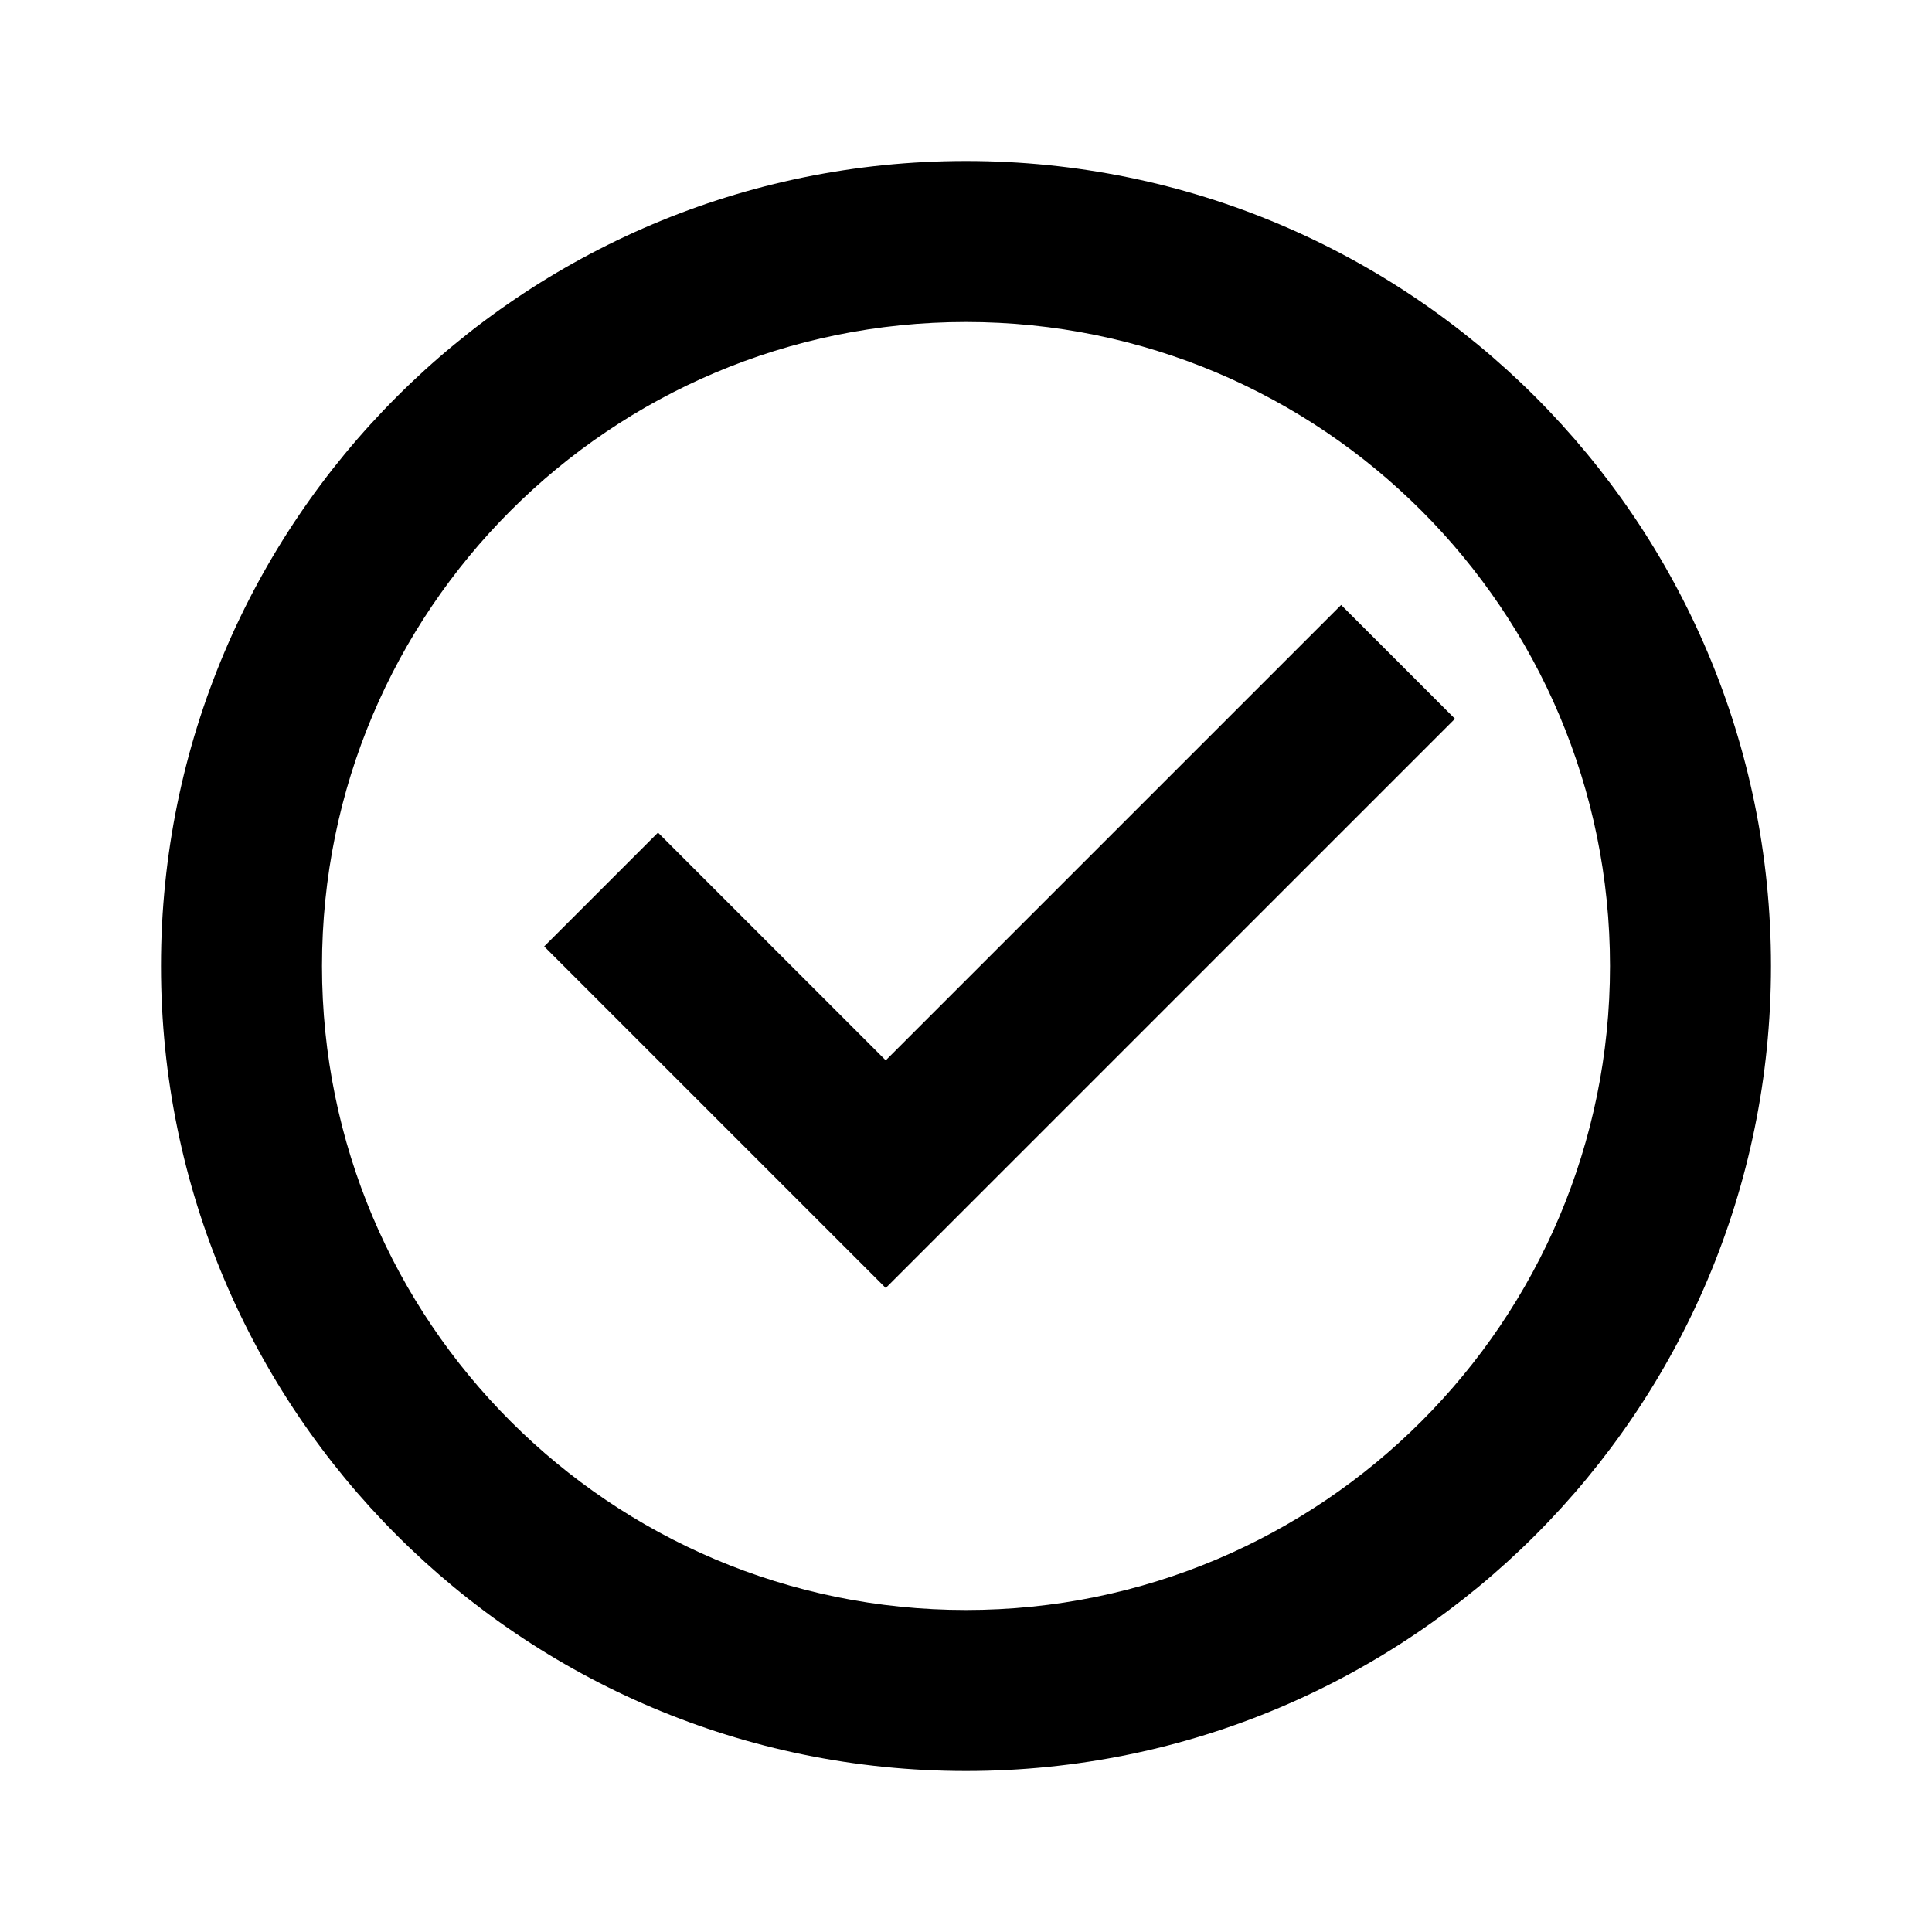
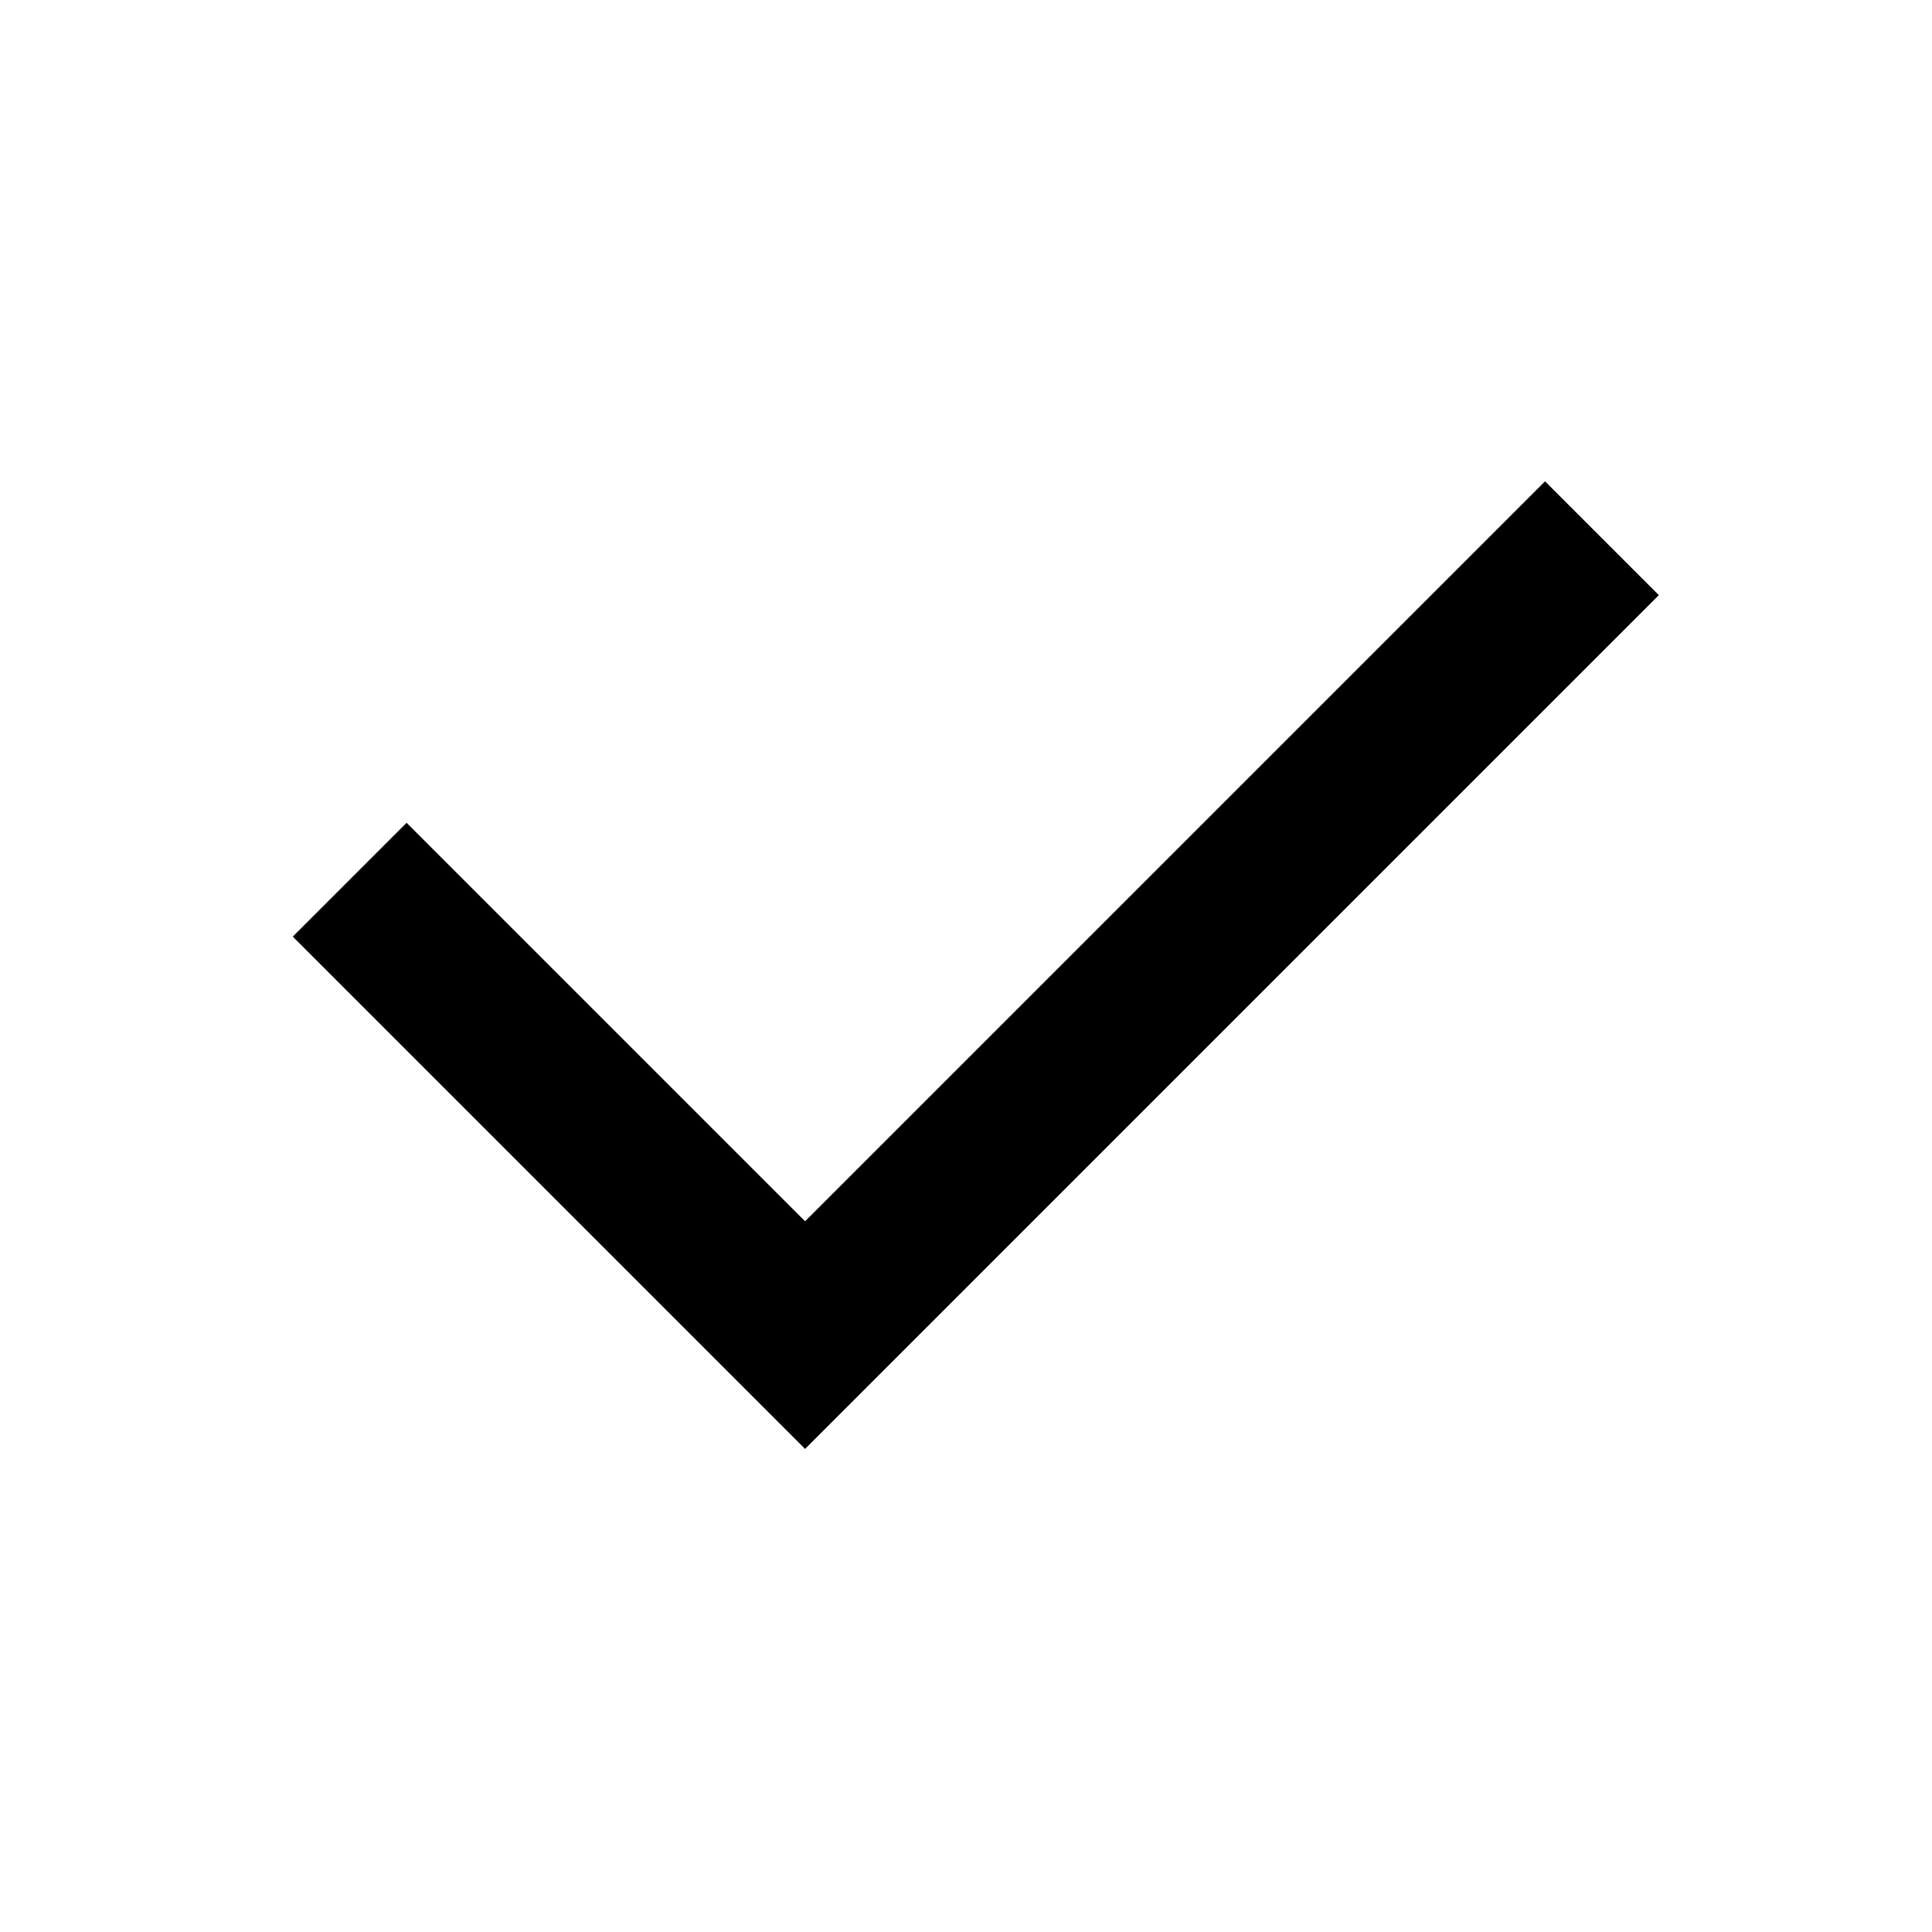
<svg xmlns="http://www.w3.org/2000/svg" viewBox="0 0 24 24" width="24" height="24">
-   <path d="M12 22C6.477 22 2 17.523 2 12C2 6.477 6.477 2 12 2C17.523 2 22 6.477 22 12C22 17.523 17.523 22 12 22ZM12 20C16.418 20 20 16.418 20 12C20 7.582 16.418 4 12 4C7.582 4 4 7.582 4 12C4 16.418 7.582 20 12 20ZM11.003 16L6.76 11.757L8.174 10.343L11.003 13.172L16.66 7.515L18.074 8.929L11.003 16Z" />
+   <path d="M10.001 15.171L19.193 5.979L20.607 7.393L10.001 17.999L3.637 11.635L5.051 10.221L10.001 15.171Z" />
</svg>
